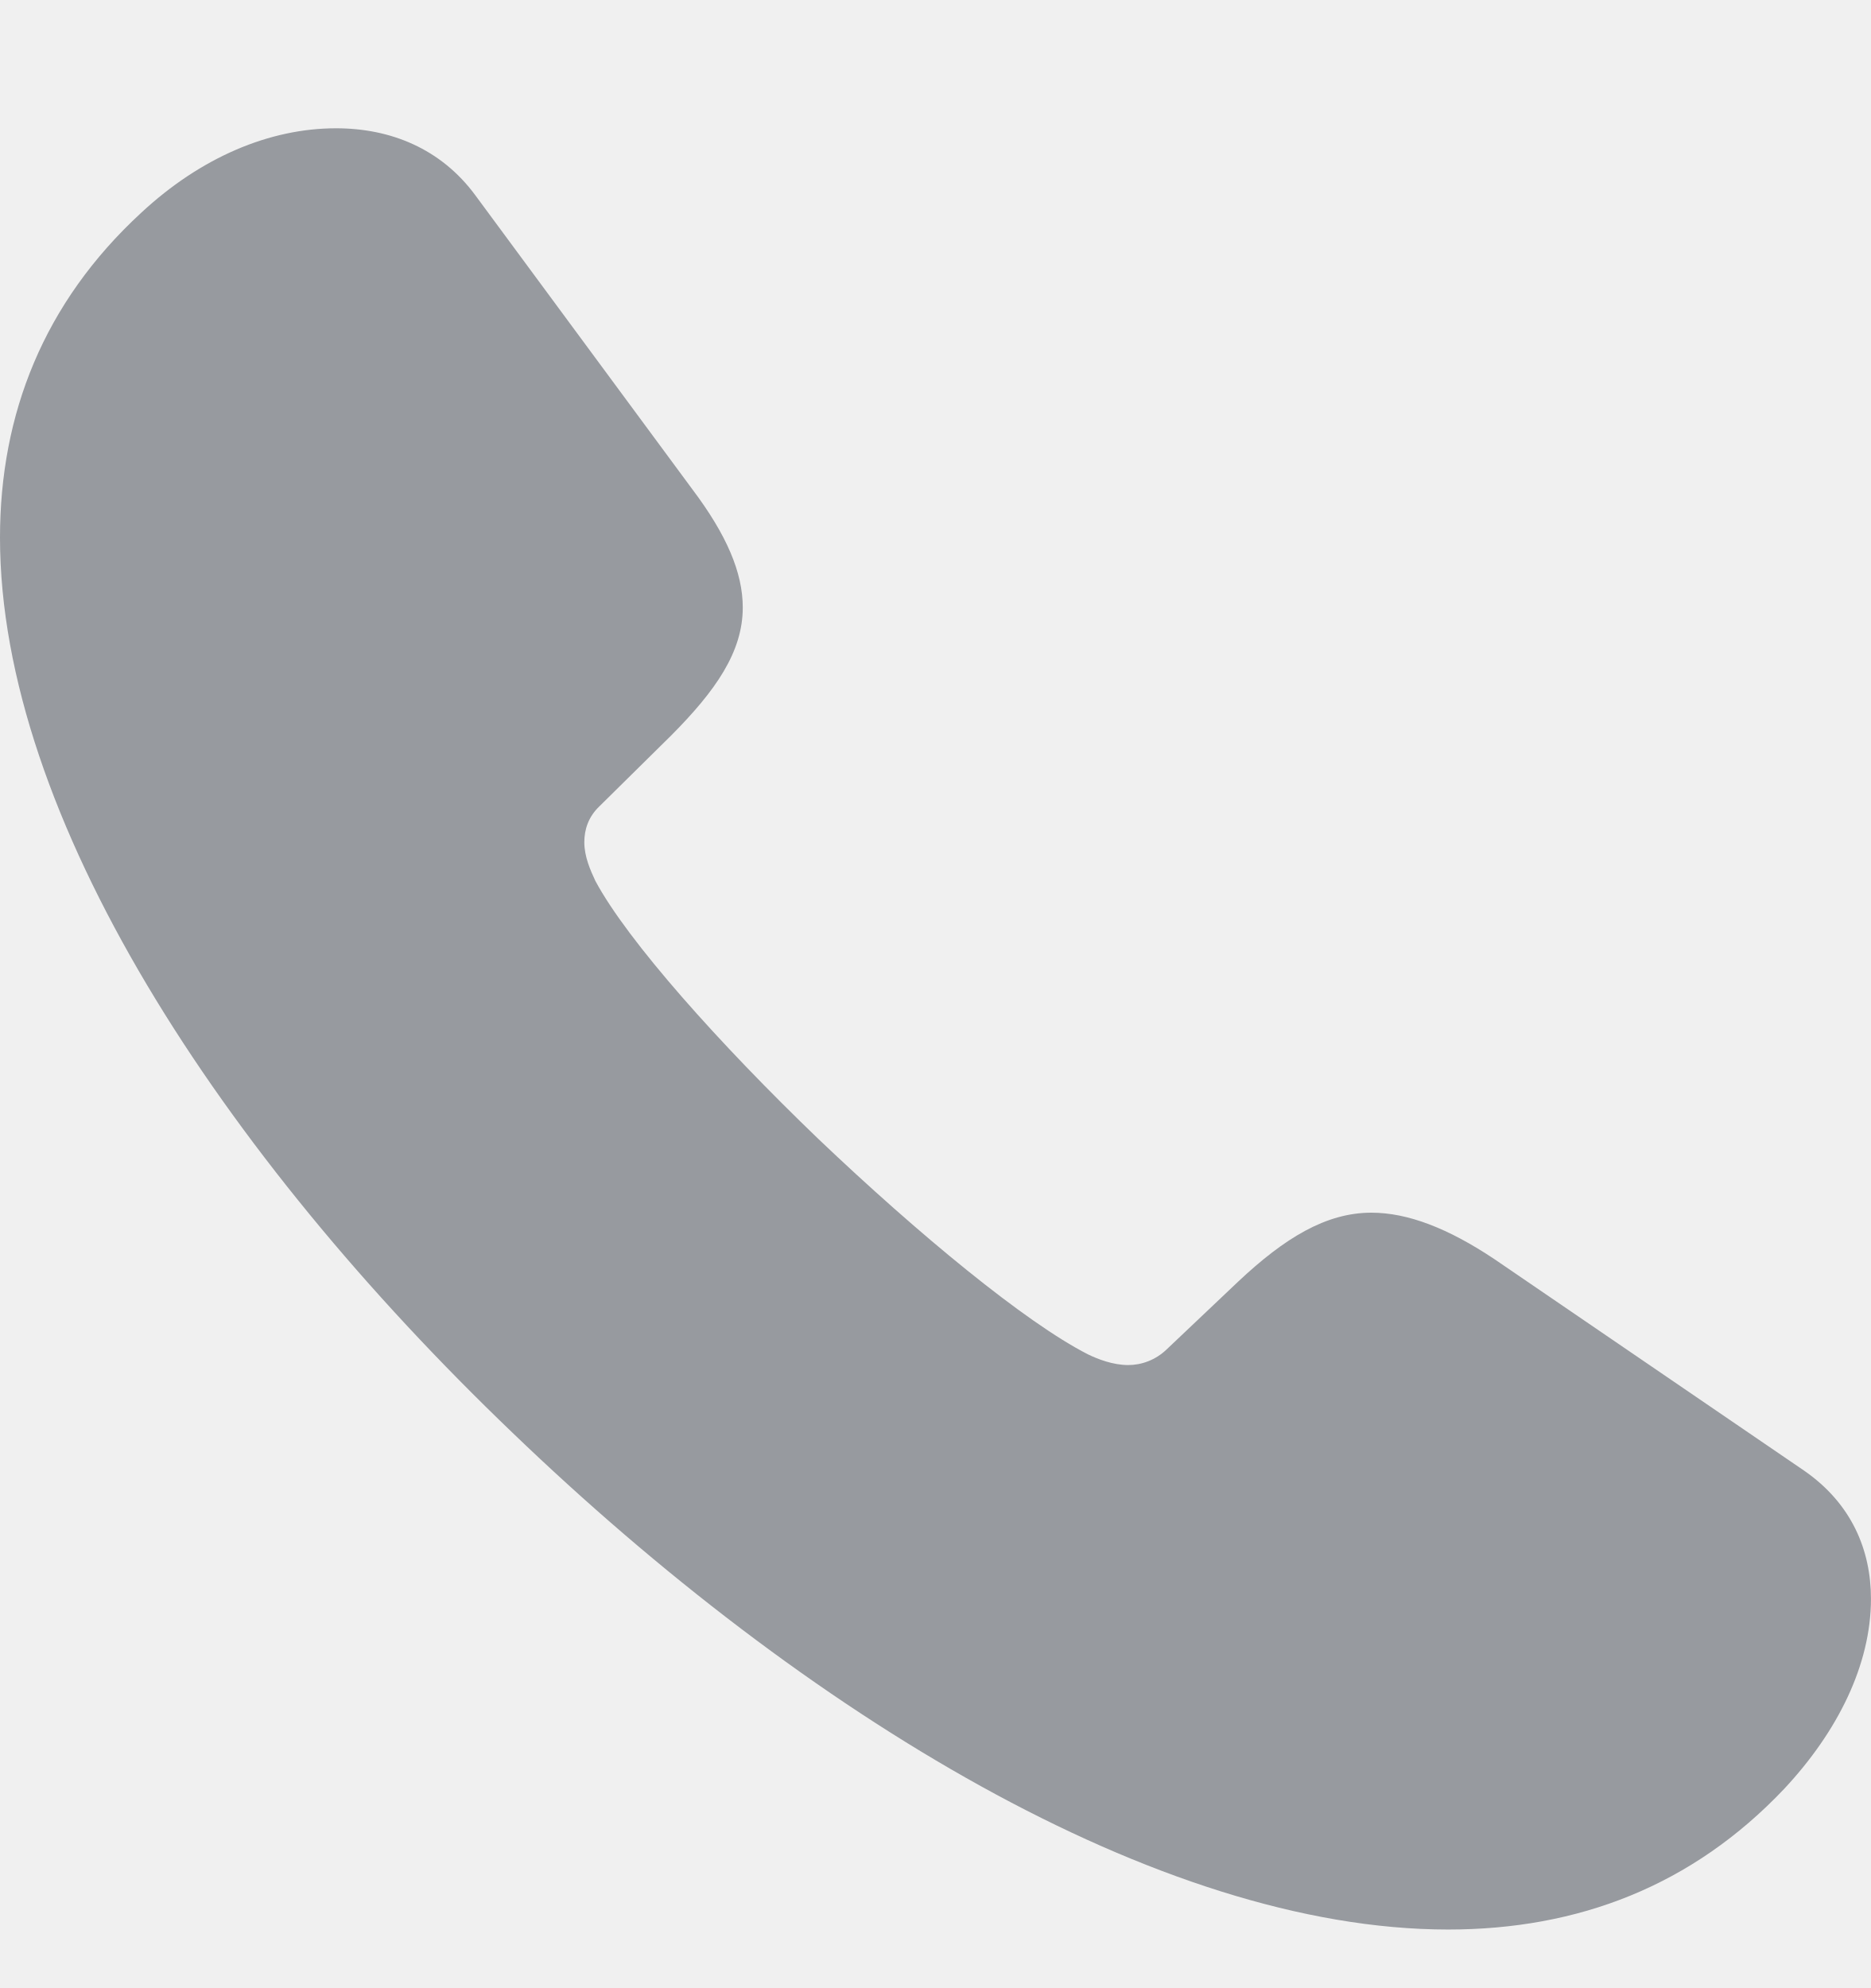
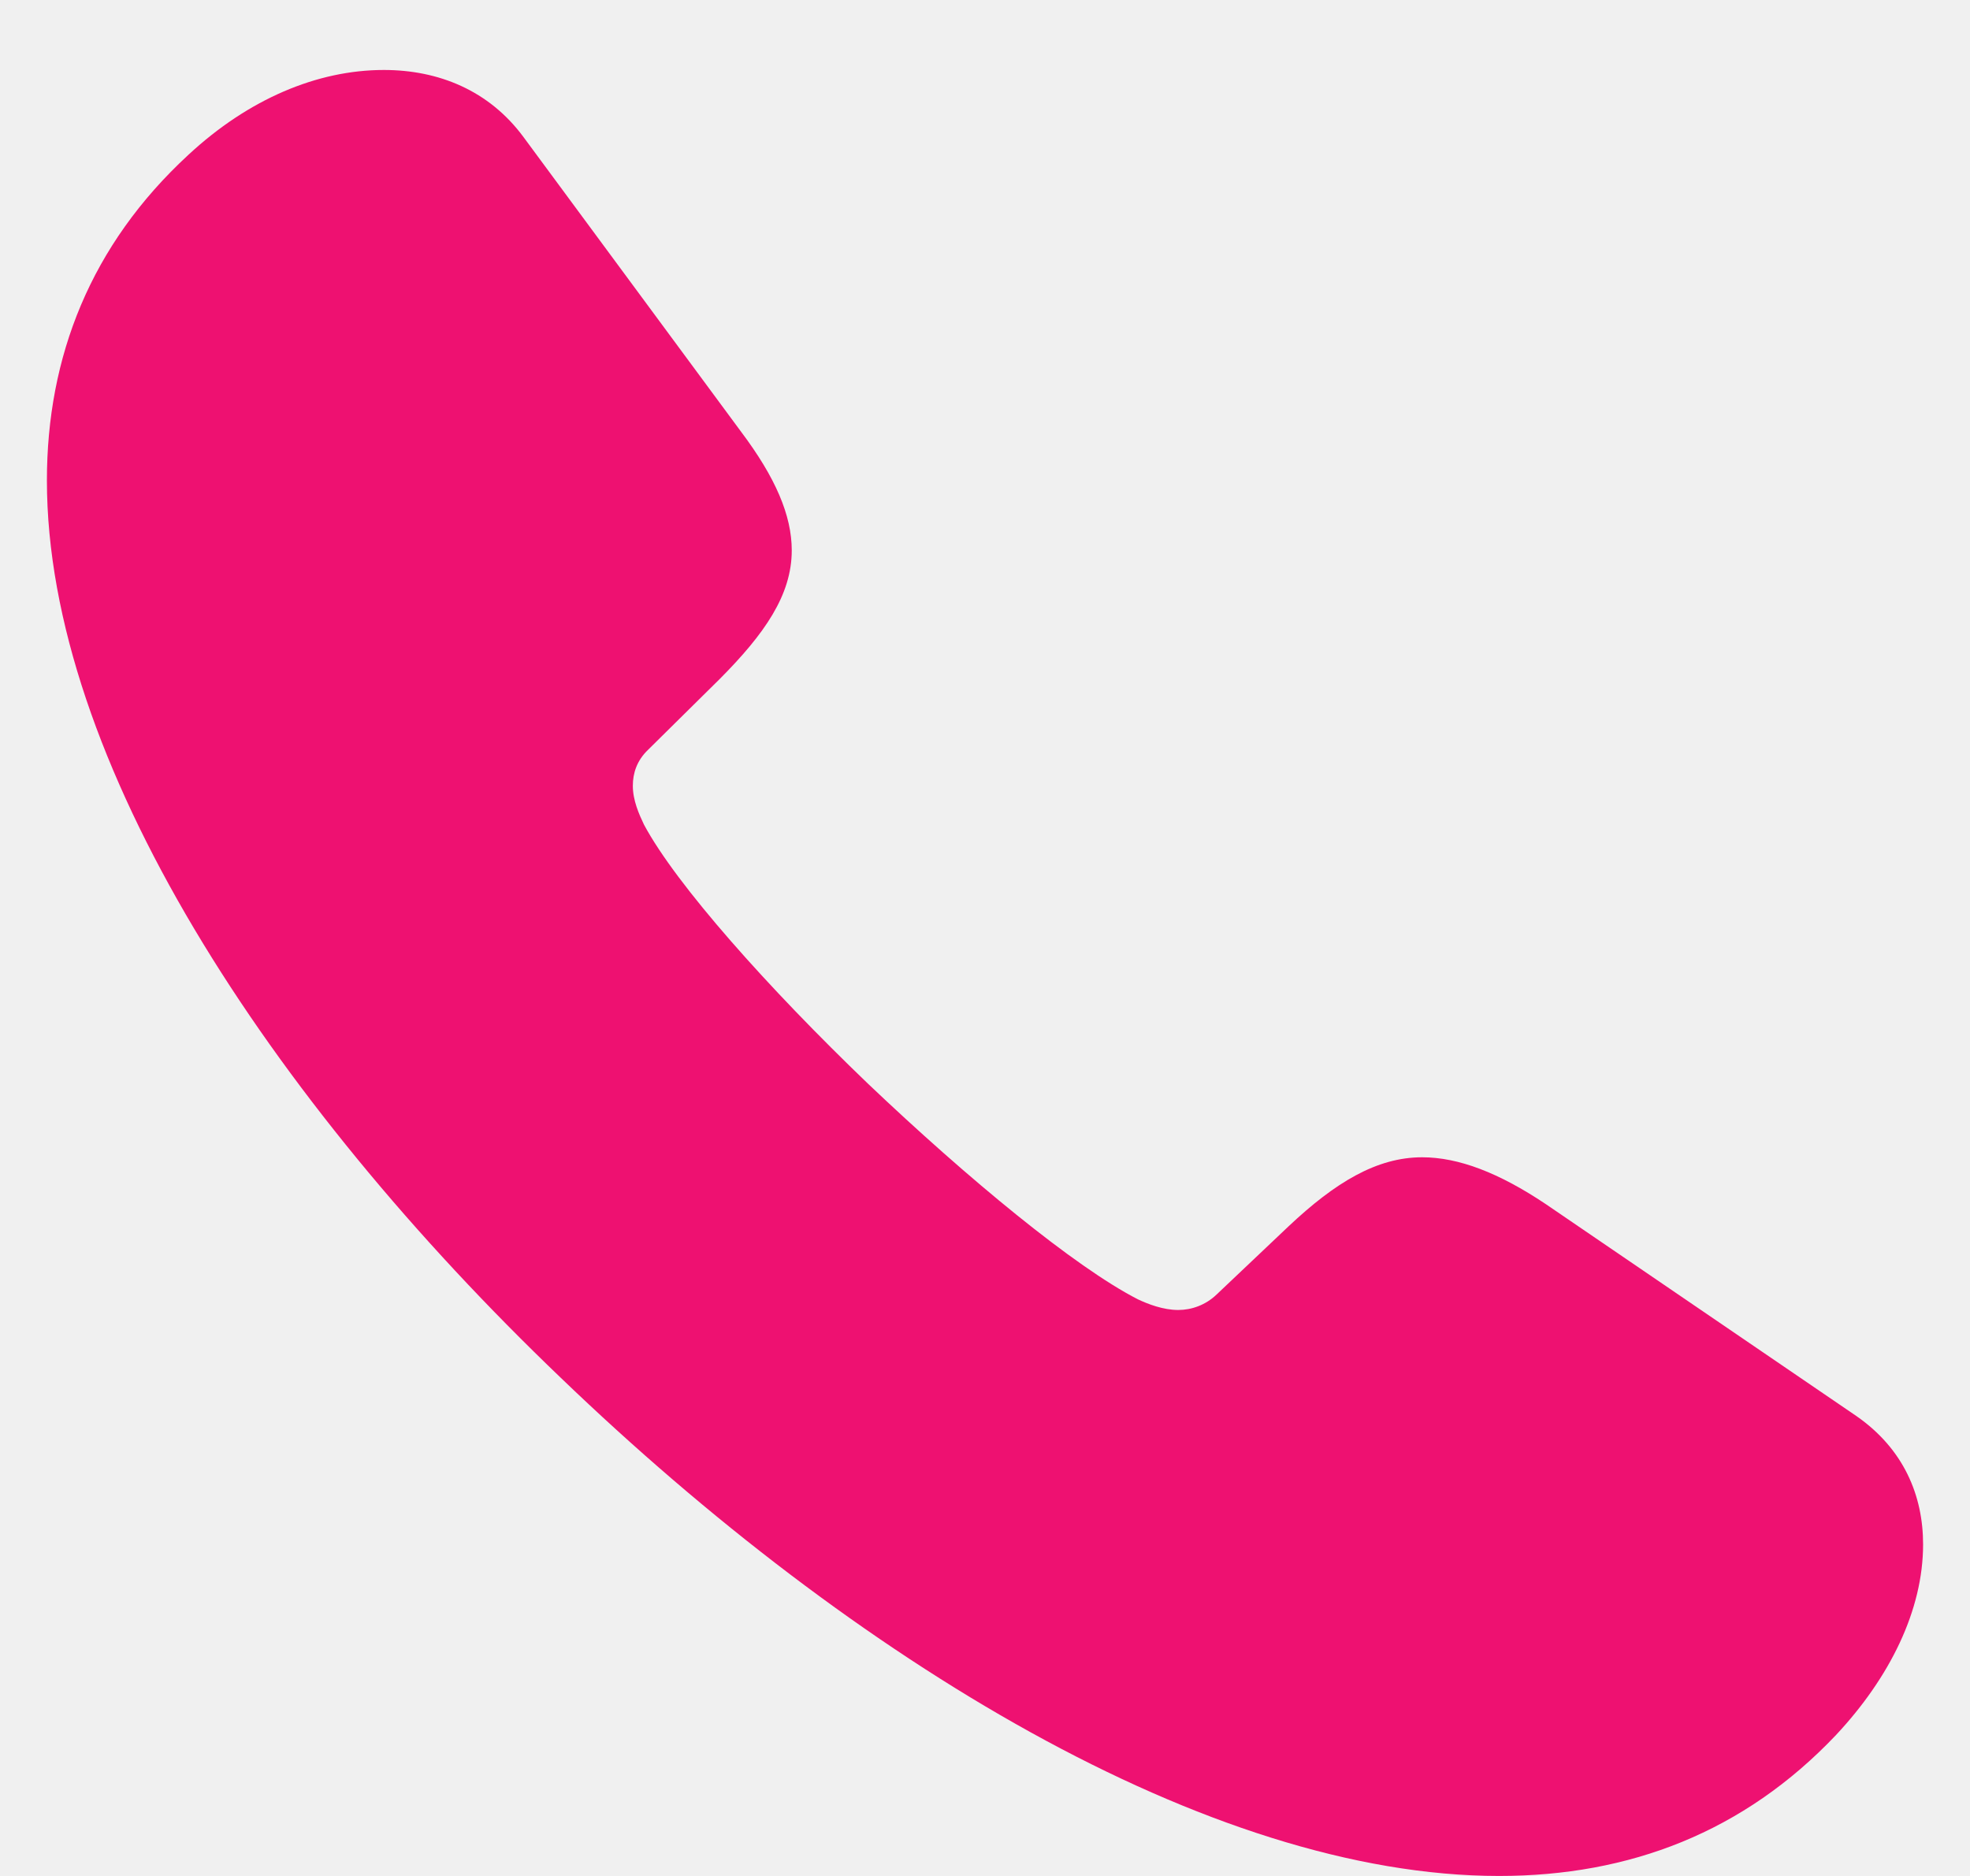
- <svg xmlns="http://www.w3.org/2000/svg" width="16" height="17" viewBox="0 0 16 17" fill="none">
-   <g clip-path="url(#clip0_833_16000)">
-     <path d="M4.384 12.253C6.878 14.65 9.907 16.5 12.384 16.5C13.497 16.5 14.472 16.127 15.258 15.297C15.715 14.808 16 14.236 16 13.672C16 13.257 15.836 12.859 15.43 12.577L12.781 10.768C12.384 10.503 12.039 10.37 11.728 10.37C11.34 10.37 10.986 10.586 10.589 10.959L9.976 11.54C9.881 11.631 9.761 11.673 9.648 11.673C9.519 11.673 9.389 11.623 9.303 11.581C8.768 11.308 7.853 10.553 6.999 9.74C6.153 8.927 5.368 8.048 5.092 7.534C5.049 7.442 4.997 7.326 4.997 7.202C4.997 7.094 5.031 6.986 5.126 6.895L5.739 6.29C6.119 5.908 6.352 5.576 6.352 5.195C6.352 4.896 6.214 4.573 5.92 4.183L4.065 1.67C3.771 1.271 3.34 1.097 2.874 1.097C2.304 1.097 1.717 1.346 1.208 1.819C0.371 2.59 0 3.544 0 4.597C0 6.978 1.89 9.864 4.384 12.253Z" fill="#979A9F" />
+ <svg xmlns="http://www.w3.org/2000/svg" width="21" height="20" viewBox="0 0 21 20" fill="none">
+   <g id="phone.fill" clip-path="url(#clip0_2737_6746)">
+     <g id="Group">
+       <path id="Vector" d="M5.98 14.691C9.098 17.688 12.884 20 15.98 20C17.372 20 18.59 19.533 19.572 18.497C20.144 17.885 20.5 17.169 20.5 16.465C20.5 15.946 20.295 15.448 19.788 15.096L16.476 12.836C15.98 12.504 15.549 12.338 15.16 12.338C14.675 12.338 14.232 12.607 13.736 13.074L12.97 13.8C12.852 13.914 12.701 13.966 12.56 13.966C12.399 13.966 12.237 13.903 12.129 13.852C11.46 13.509 10.317 12.566 9.249 11.55C8.191 10.534 7.21 9.435 6.865 8.792C6.811 8.678 6.746 8.533 6.746 8.377C6.746 8.243 6.789 8.108 6.908 7.994L7.674 7.237C8.148 6.76 8.44 6.345 8.44 5.868C8.44 5.495 8.267 5.091 7.9 4.603L5.581 1.462C5.214 0.964 4.675 0.746 4.092 0.746C3.38 0.746 2.647 1.058 2.01 1.649C0.964 2.613 0.5 3.805 0.5 5.122C0.5 8.097 2.862 11.706 5.98 14.691Z" fill="#EE1171" />
+     </g>
  </g>
  <defs>
-     <clipPath id="clip0_833_16000">
-       <rect width="16" height="16" fill="white" transform="translate(0 0.5)" />
+     <clipPath id="clip0_2737_6746">
+       <rect width="20" height="20" fill="white" transform="translate(0.5)" />
    </clipPath>
  </defs>
</svg>
